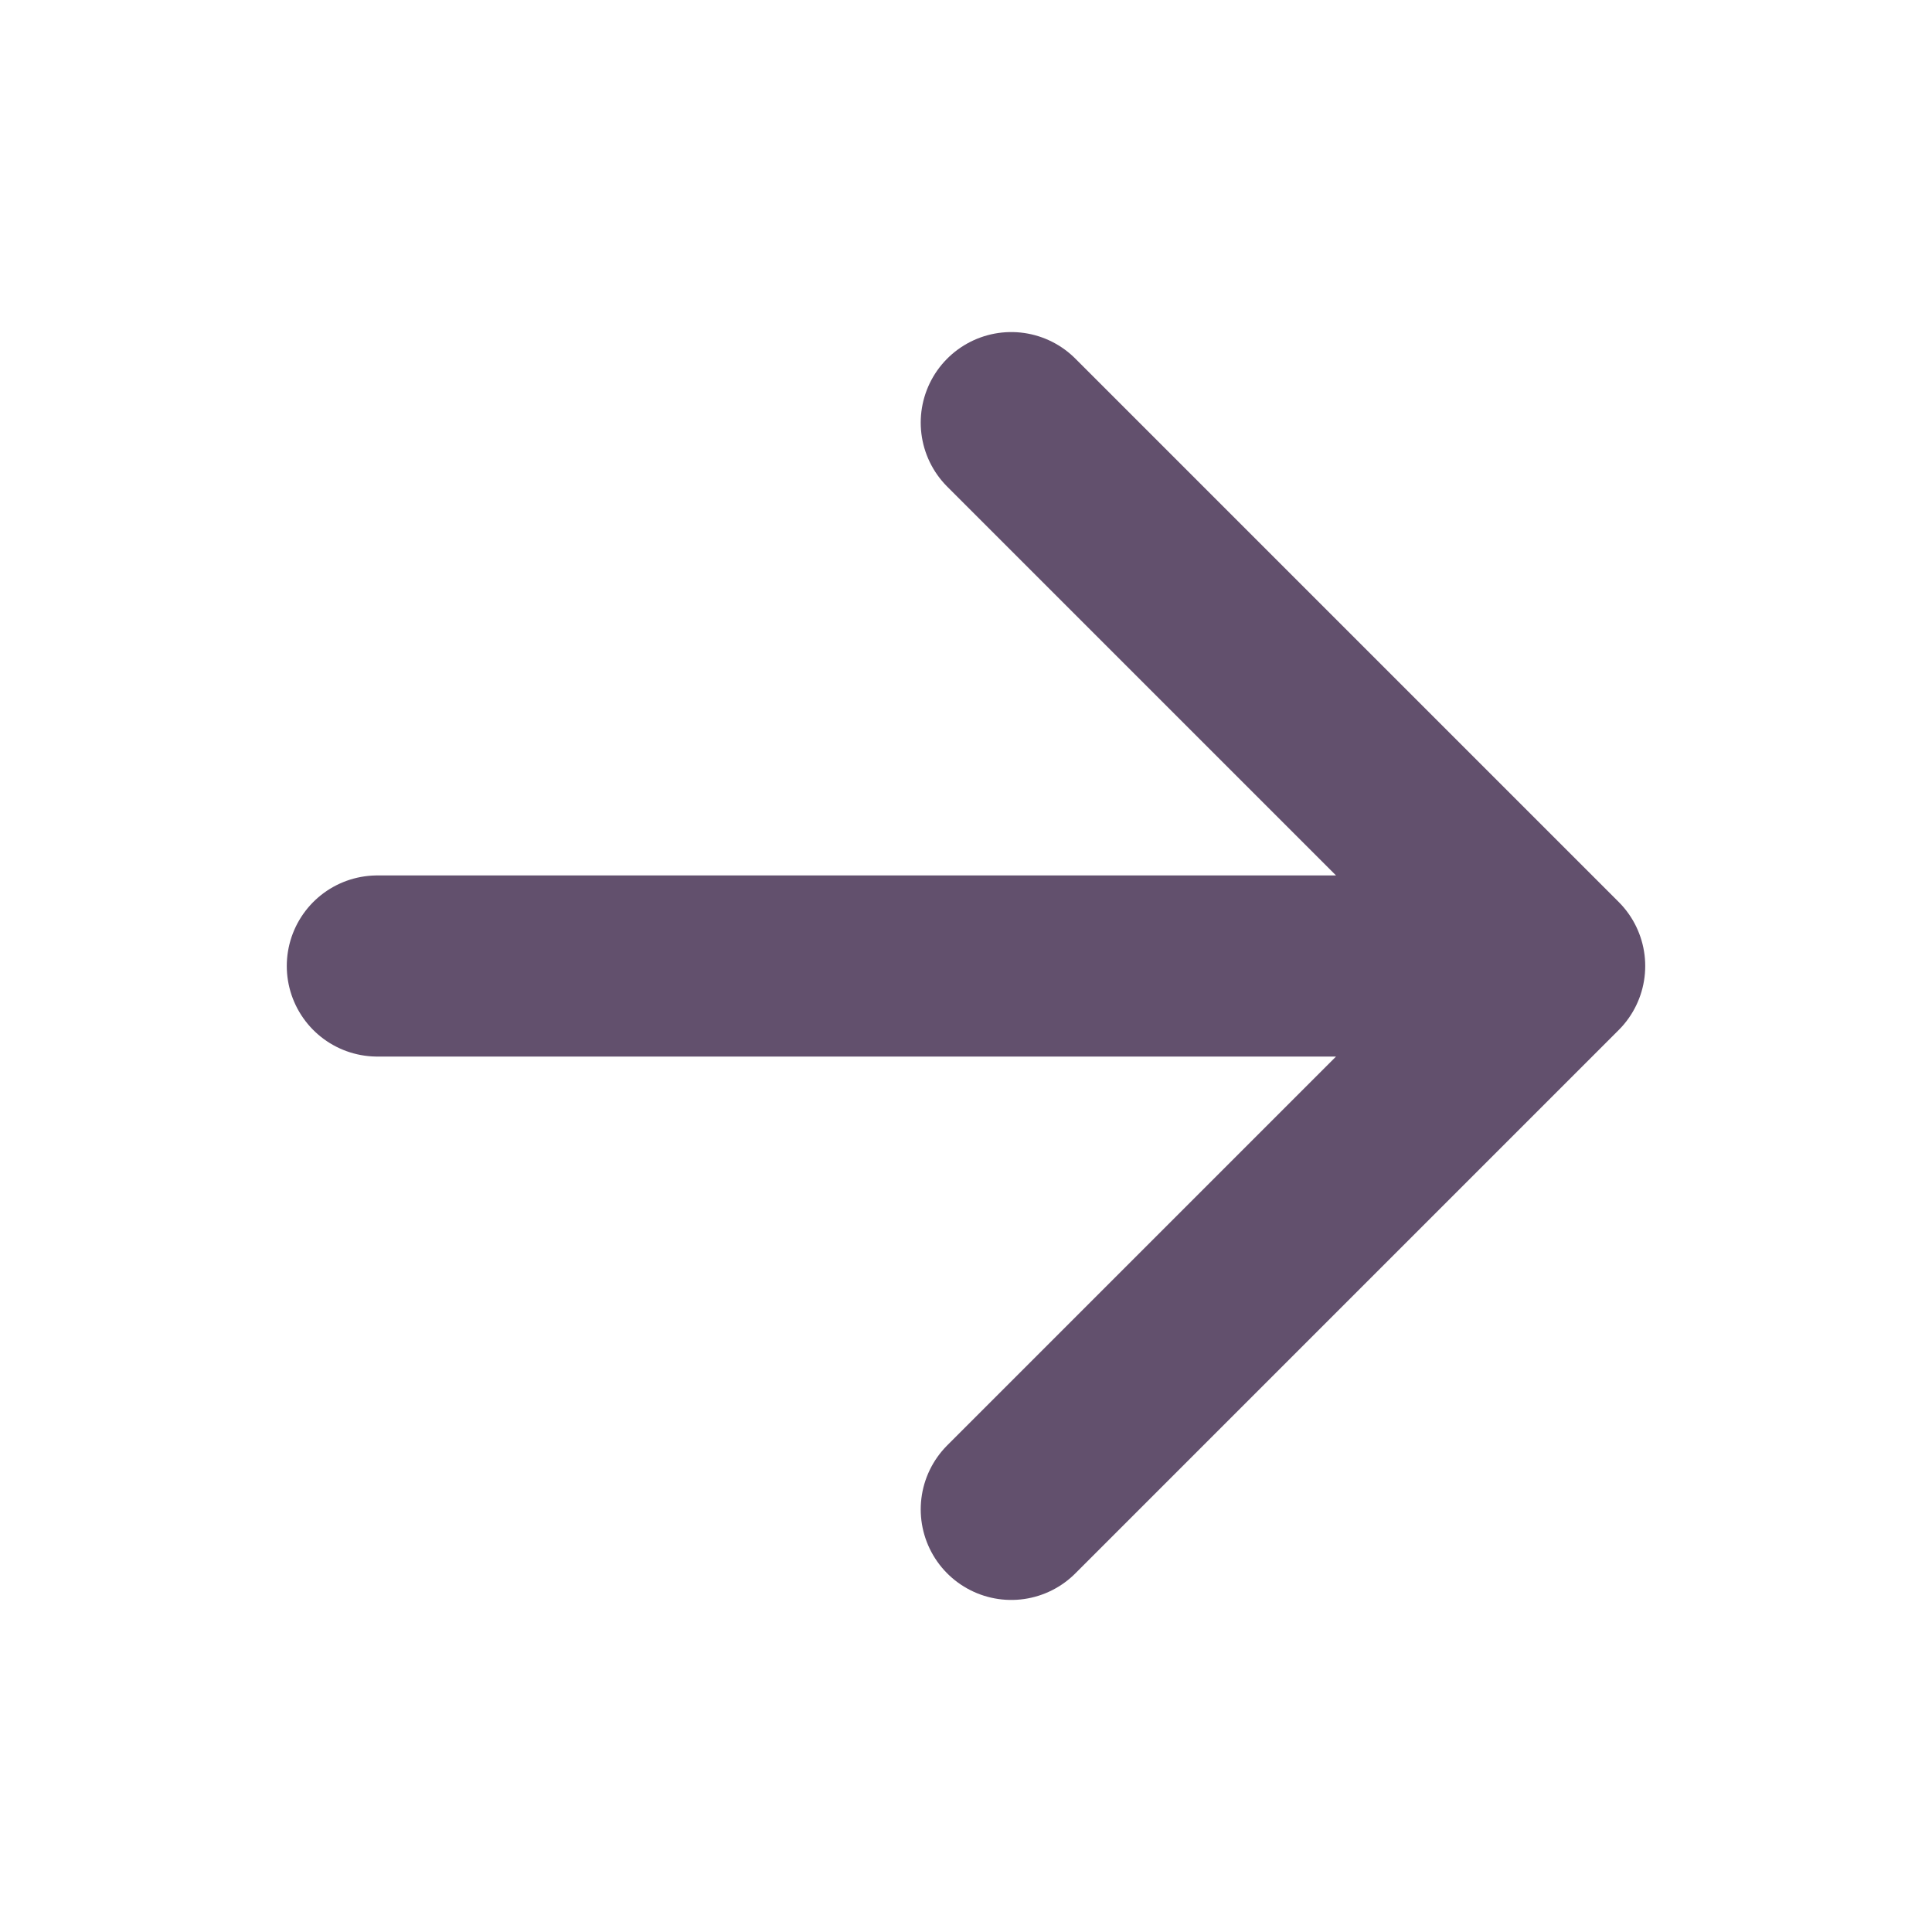
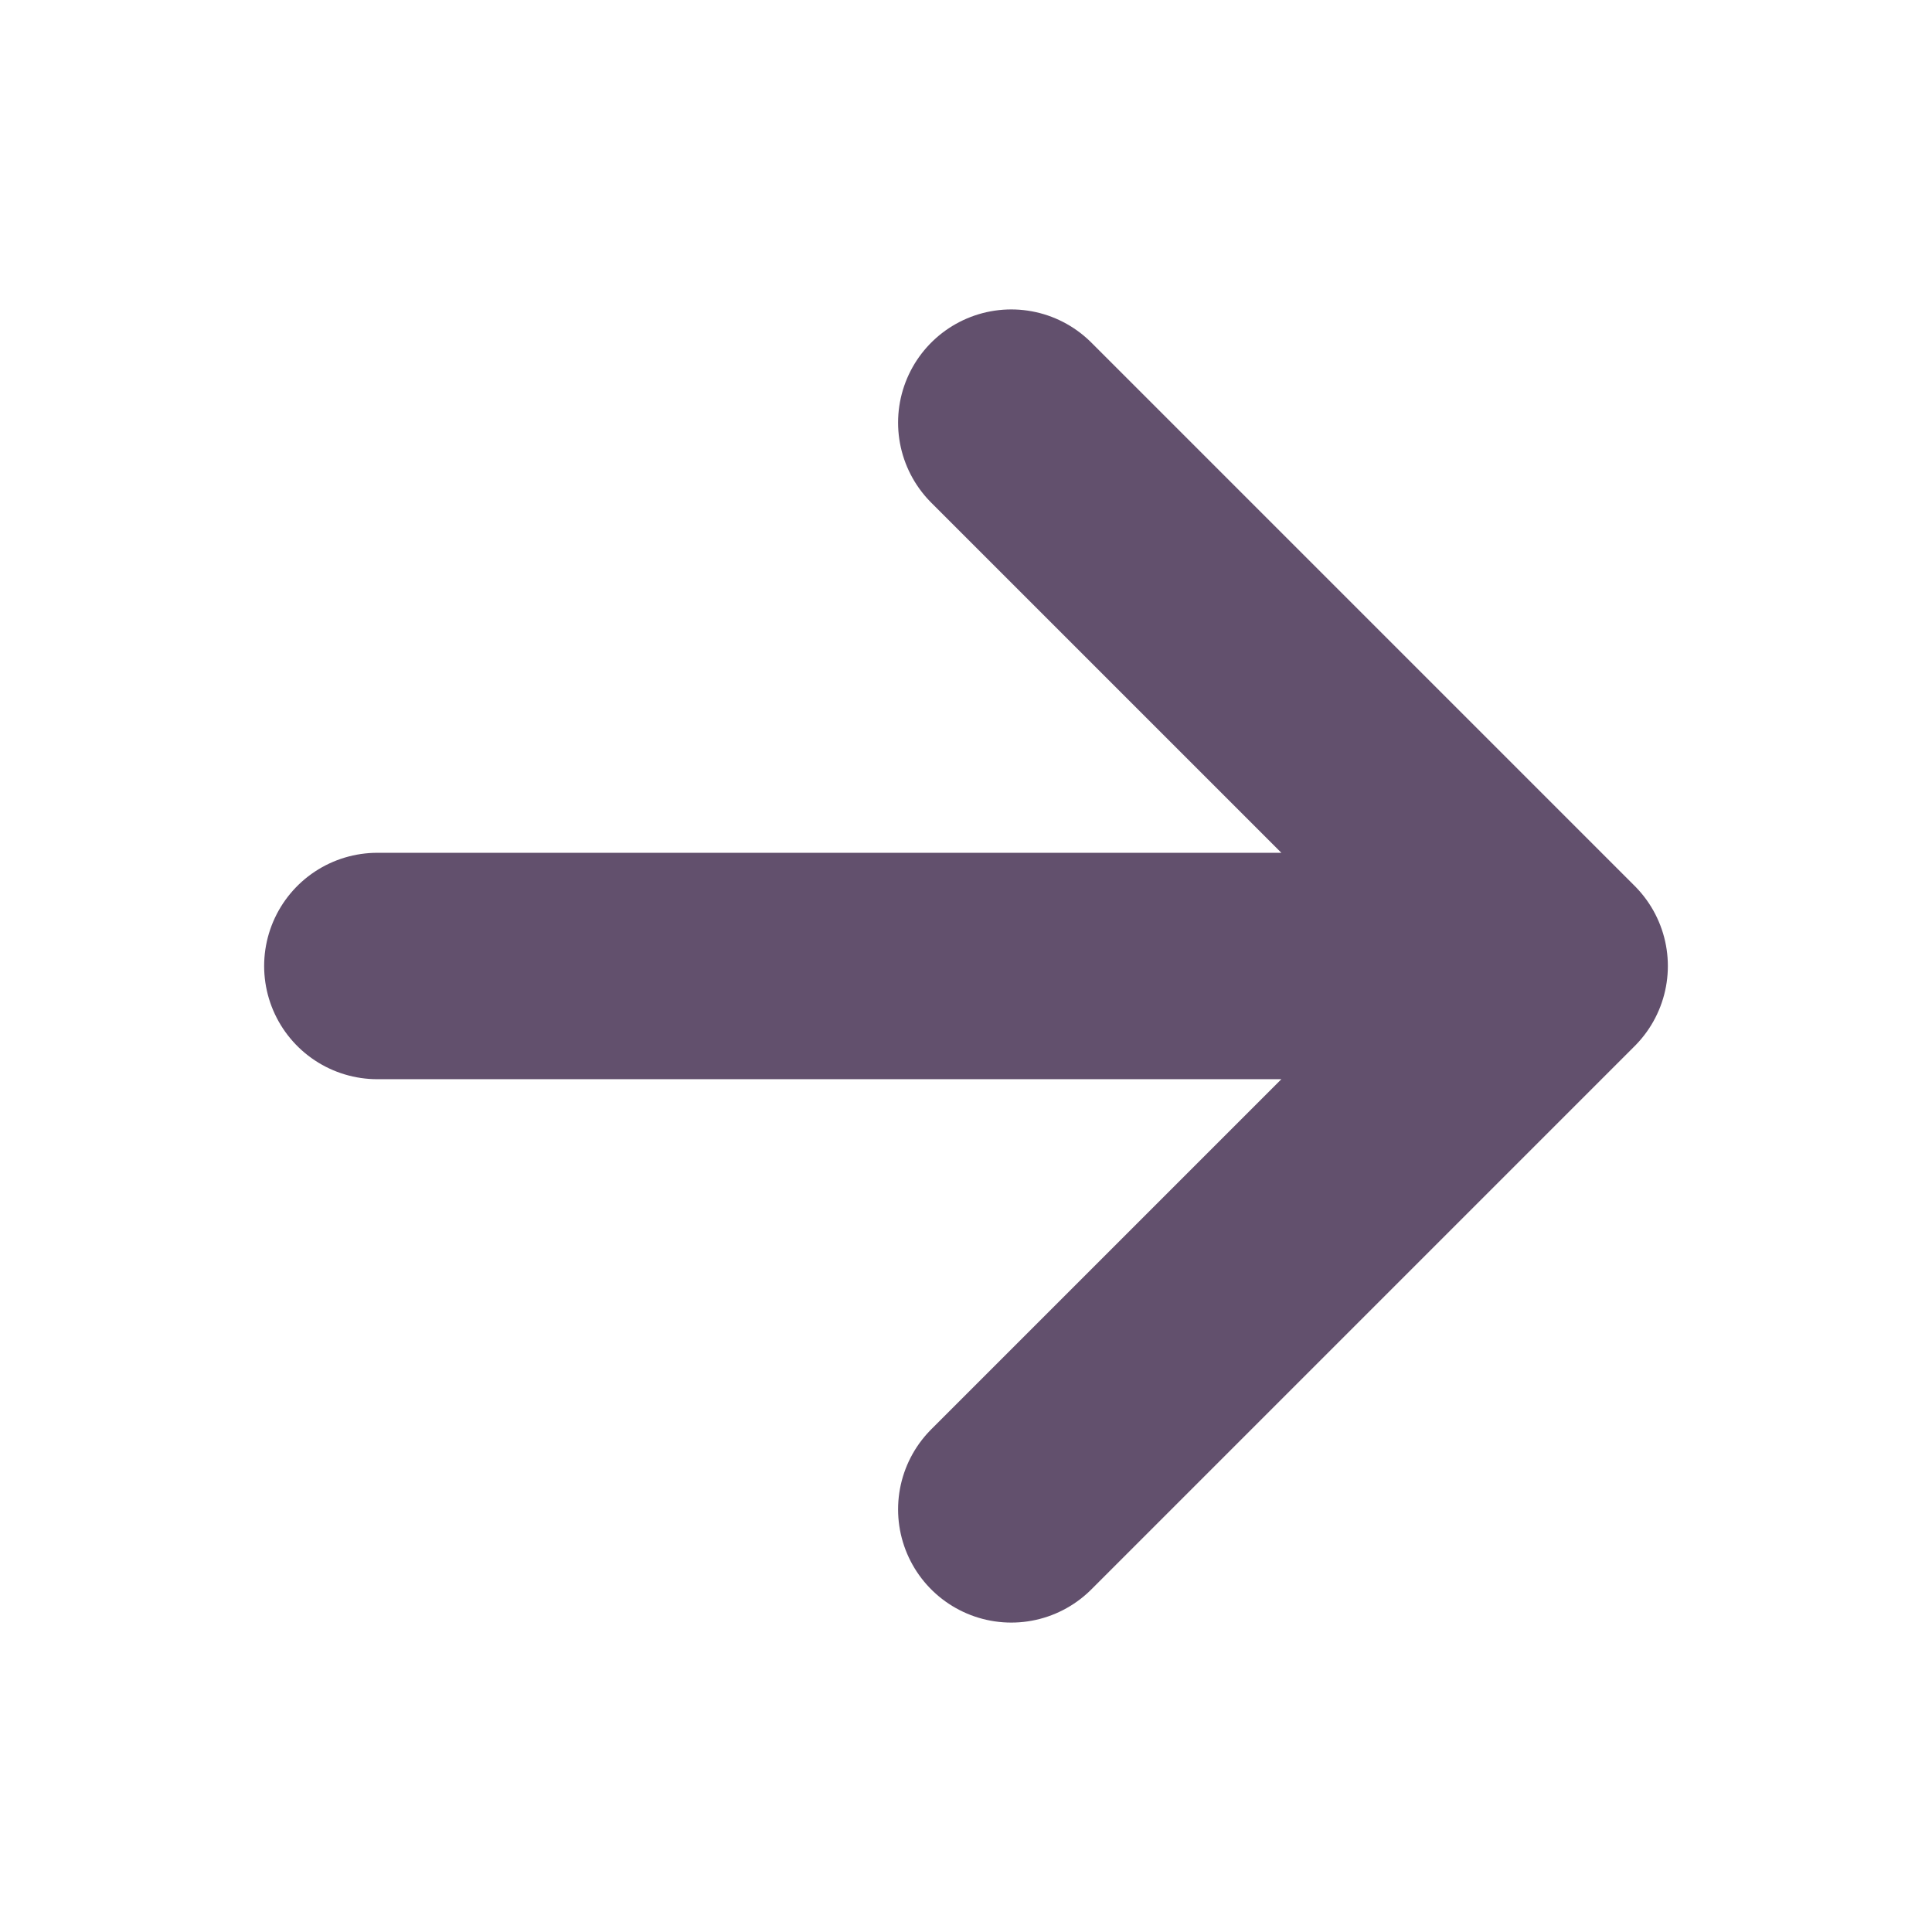
<svg xmlns="http://www.w3.org/2000/svg" class="ionicon" viewBox="0 0 512 512">
-   <path fill="none" stroke="#62506D" stroke-linecap="round" stroke-linejoin="round" stroke-width="48" d="M268 112l144 144-144 144M392 256H100" />
+   <path fill="none" stroke="#62506D" stroke-linecap="round" stroke-linejoin="round" stroke-width="60" d="M268 112l144 144-144 144M392 256H100" />
</svg>
